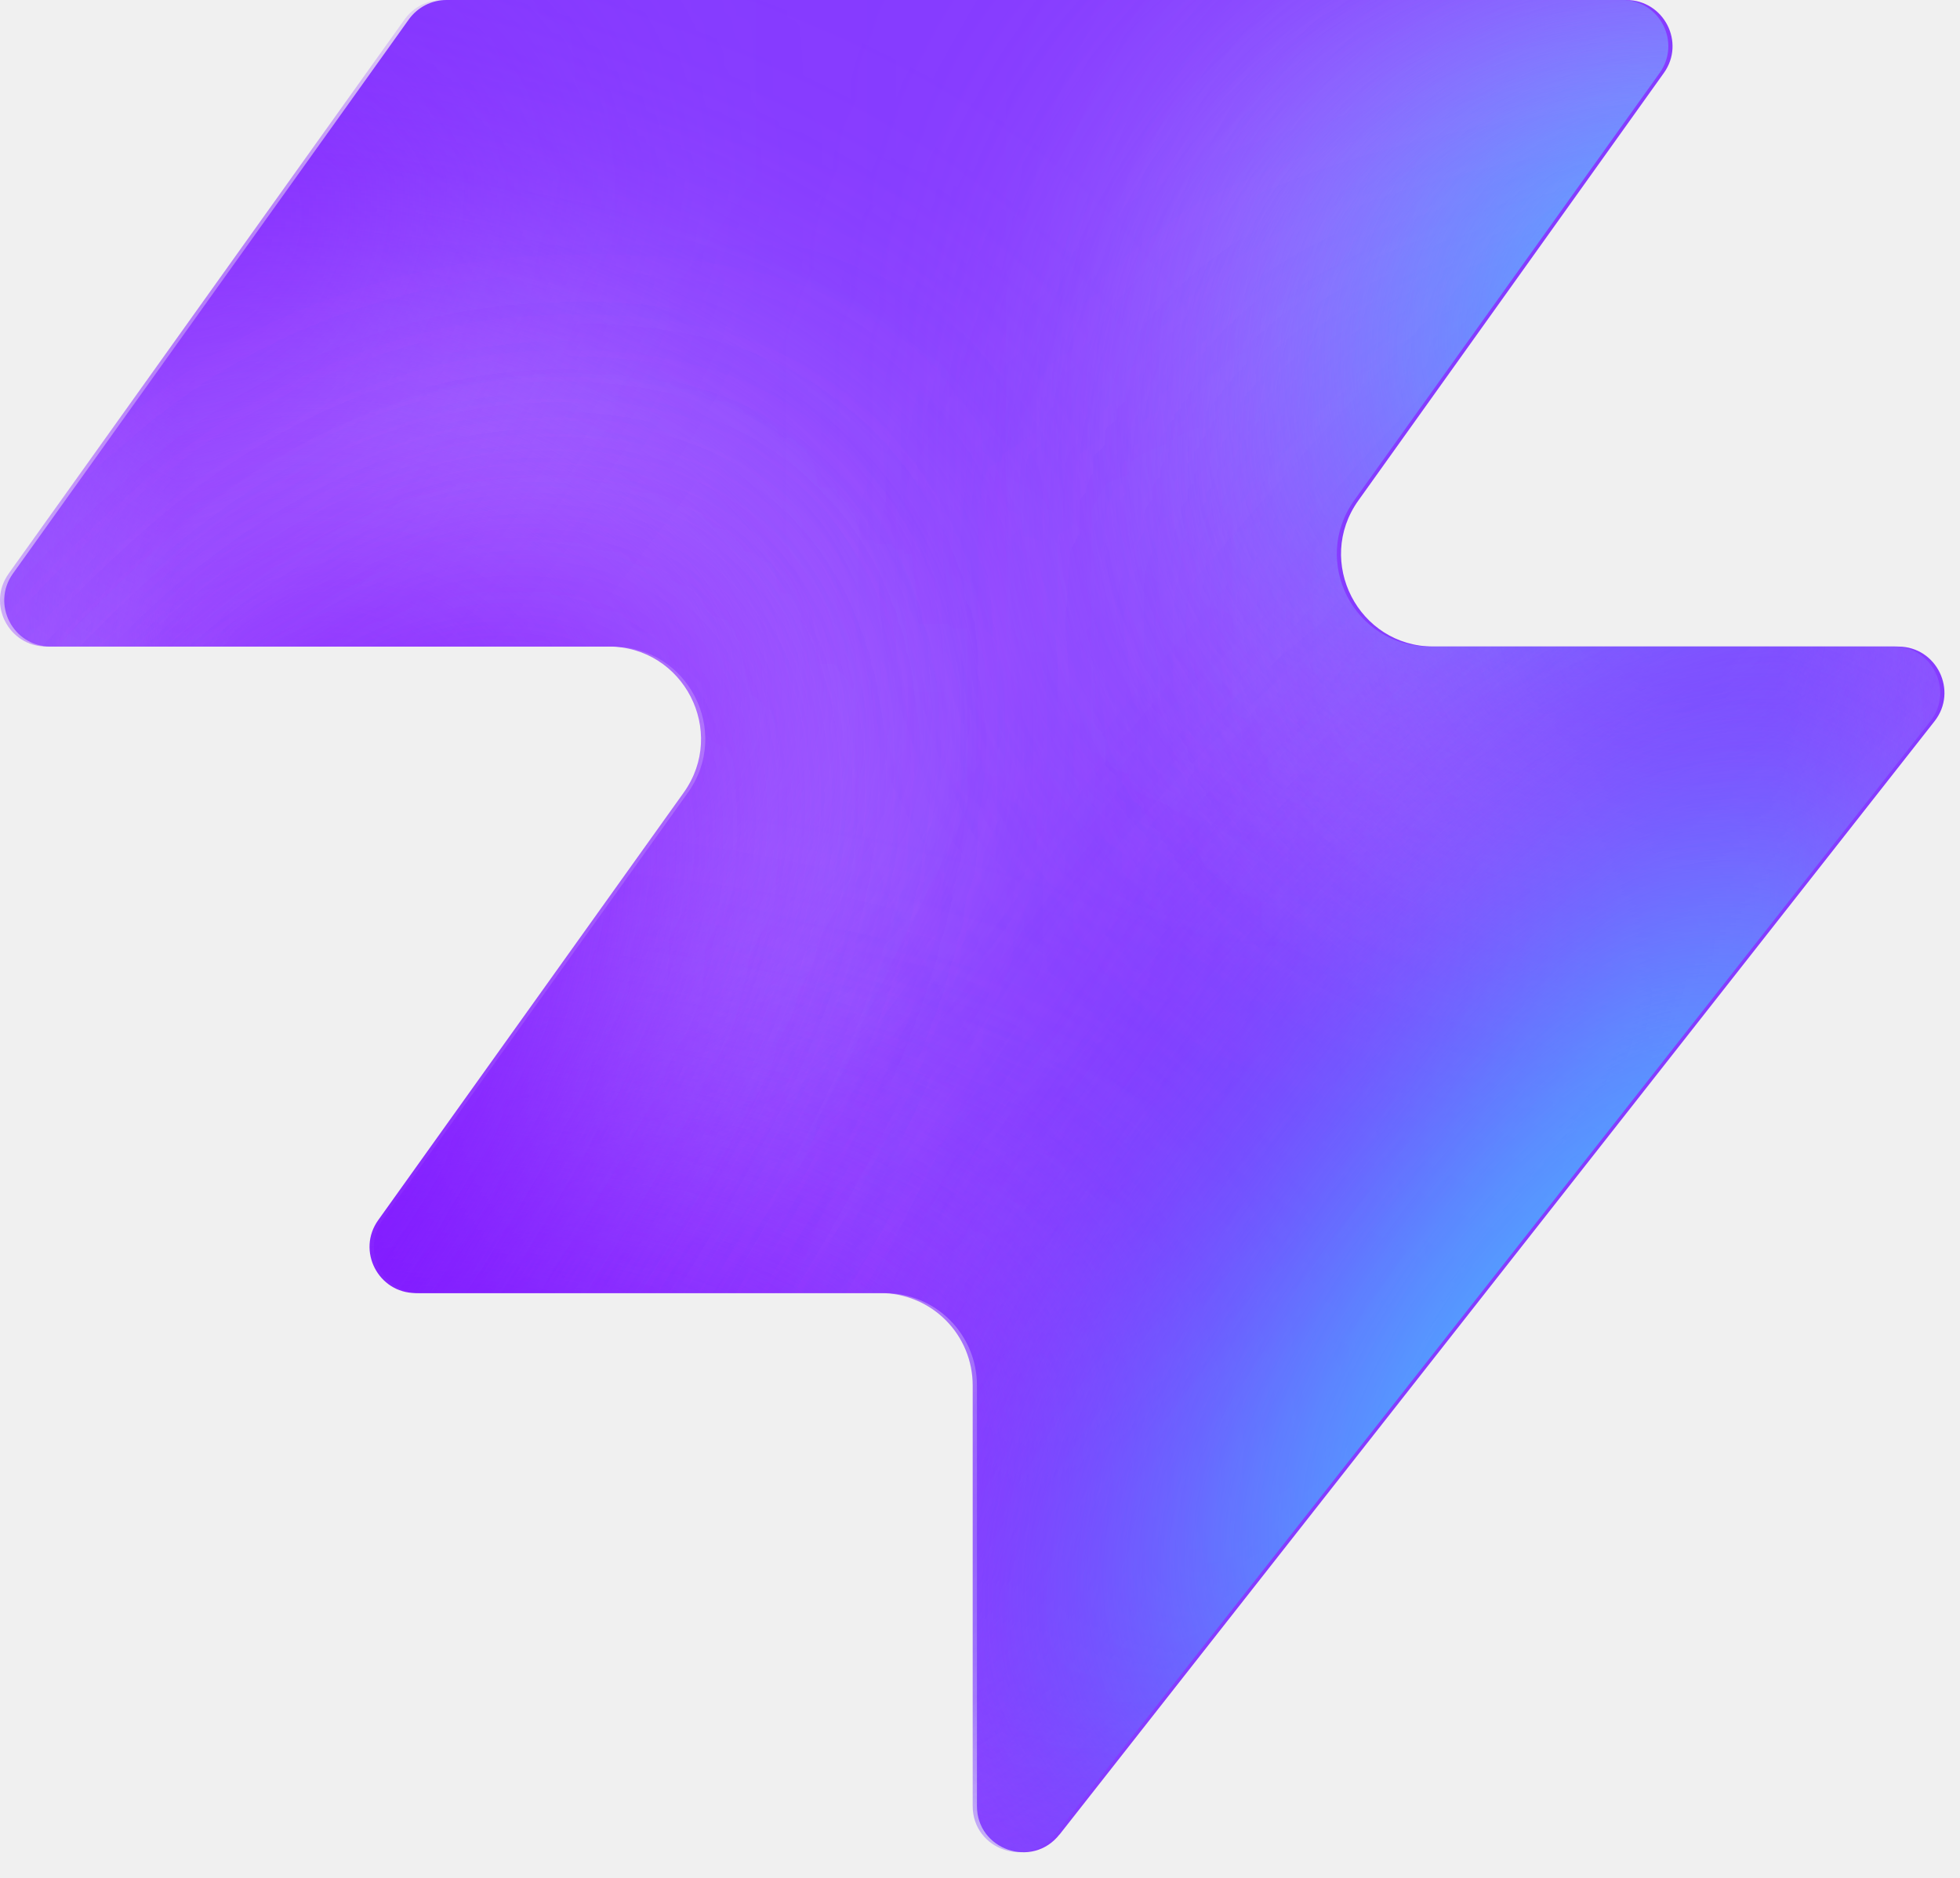
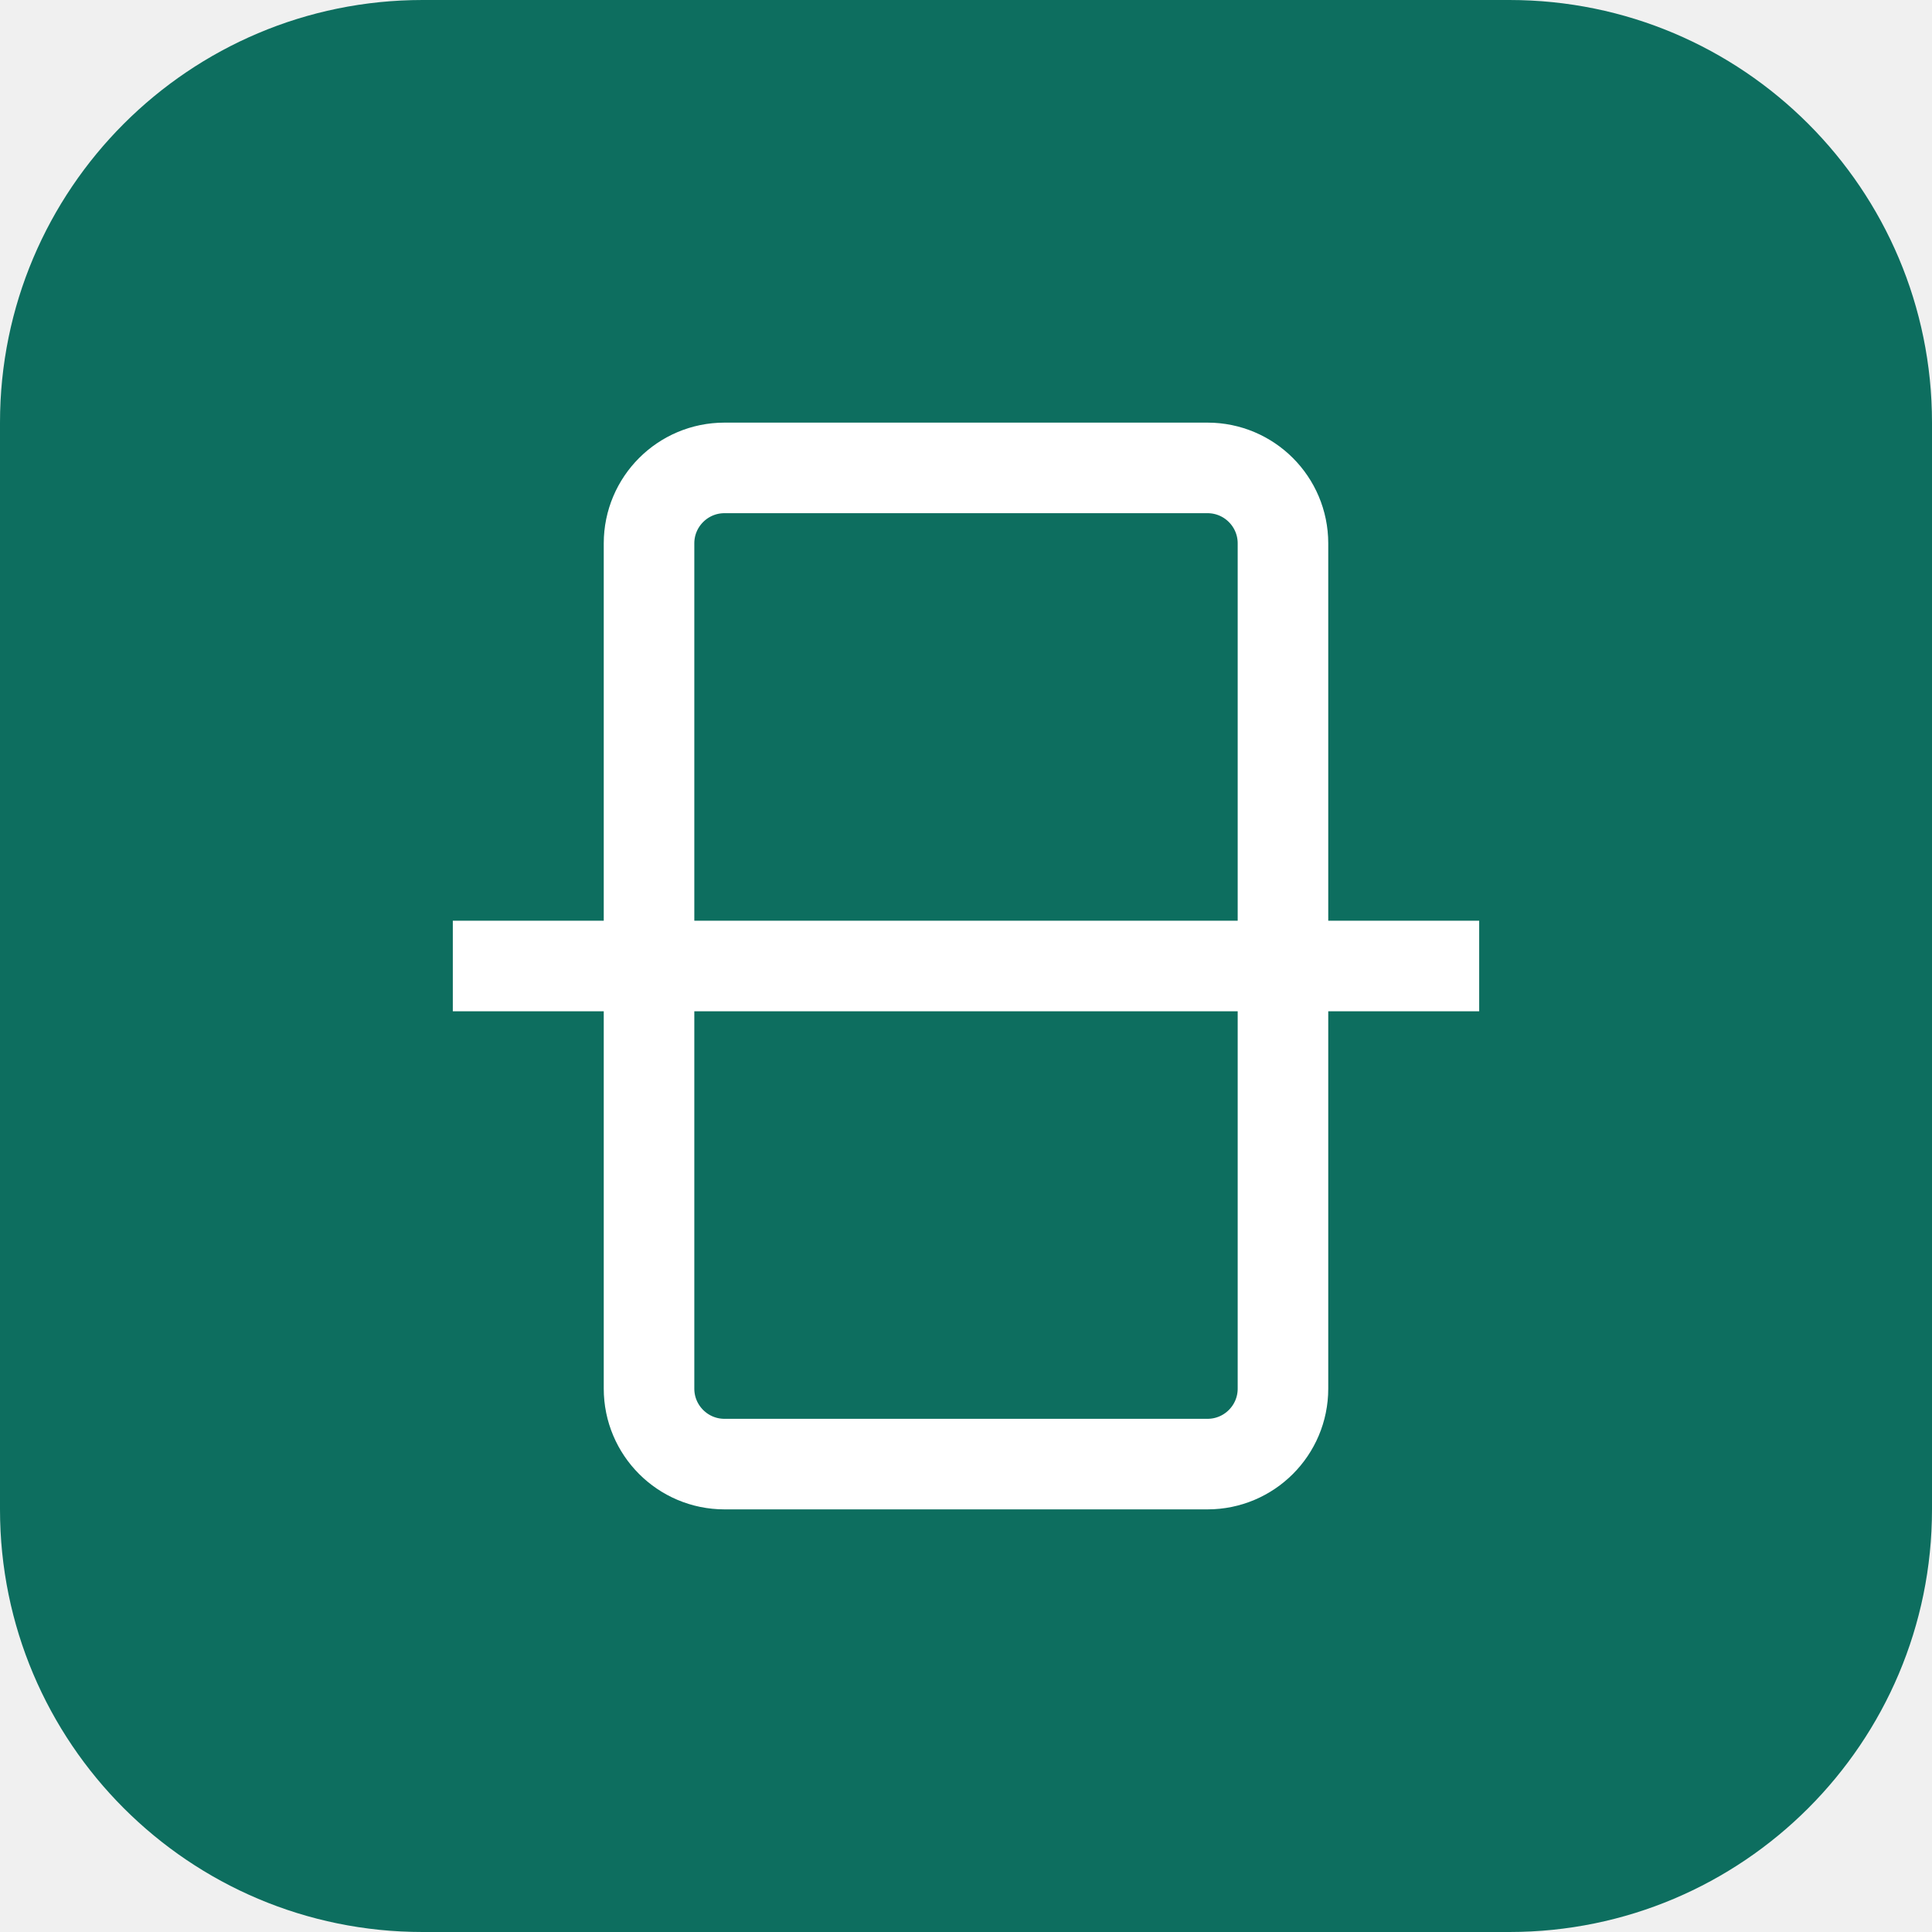
- <svg xmlns="http://www.w3.org/2000/svg" width="48" height="46" fill="none" viewBox="0 0 48 46">
-   <path fill="#863bff" d="M25.946 44.938c-.664.845-2.021.375-2.021-.698V33.937a2.26 2.26 0 0 0-2.262-2.262H10.287c-.92 0-1.456-1.04-.92-1.788l7.48-10.471c1.07-1.497 0-3.578-1.842-3.578H1.237c-.92 0-1.456-1.04-.92-1.788L10.013.474c.214-.297.556-.474.92-.474h28.894c.92 0 1.456 1.04.92 1.788l-7.48 10.471c-1.07 1.498 0 3.579 1.842 3.579h11.377c.943 0 1.473 1.088.89 1.83L25.947 44.94z" style="fill:#863bff;fill:color(display-p3 .525 .23 1);fill-opacity:1" />
-   <mask id="a" width="48" height="46" x="0" y="0" maskUnits="userSpaceOnUse" style="mask-type:alpha">
-     <path fill="#000" d="M25.842 44.938c-.664.844-2.021.375-2.021-.698V33.937a2.26 2.26 0 0 0-2.262-2.262H10.183c-.92 0-1.456-1.04-.92-1.788l7.48-10.471c1.07-1.498 0-3.579-1.842-3.579H1.133c-.92 0-1.456-1.04-.92-1.787L9.91.473c.214-.297.556-.474.92-.474h28.894c.92 0 1.456 1.04.92 1.788l-7.48 10.471c-1.07 1.498 0 3.578 1.842 3.578h11.377c.943 0 1.473 1.088.89 1.832L25.843 44.94z" style="fill:#000;fill-opacity:1" />
-   </mask>
-   <g mask="url(#a)">
-     <g filter="url(#b)">
-       <ellipse cx="5.508" cy="14.704" fill="#ede6ff" rx="5.508" ry="14.704" style="fill:#ede6ff;fill:color(display-p3 .927 .903 1);fill-opacity:1" transform="matrix(.00324 1 1 -.00324 -4.47 31.516)" />
-     </g>
-     <g filter="url(#c)">
-       <ellipse cx="10.399" cy="29.851" fill="#ede6ff" rx="10.399" ry="29.851" style="fill:#ede6ff;fill:color(display-p3 .927 .903 1);fill-opacity:1" transform="matrix(.00324 1 1 -.00324 -39.328 7.883)" />
-     </g>
-     <g filter="url(#d)">
-       <ellipse cx="5.508" cy="30.487" fill="#7e14ff" rx="5.508" ry="30.487" style="fill:#7e14ff;fill:color(display-p3 .492 .077 1);fill-opacity:1" transform="rotate(89.814 -25.913 -14.639)scale(1 -1)" />
-     </g>
-     <g filter="url(#e)">
-       <ellipse cx="5.508" cy="30.599" fill="#7e14ff" rx="5.508" ry="30.599" style="fill:#7e14ff;fill:color(display-p3 .492 .077 1);fill-opacity:1" transform="rotate(89.814 -32.644 -3.334)scale(1 -1)" />
-     </g>
-     <g filter="url(#f)">
-       <ellipse cx="5.508" cy="30.599" fill="#7e14ff" rx="5.508" ry="30.599" style="fill:#7e14ff;fill:color(display-p3 .492 .077 1);fill-opacity:1" transform="matrix(.00324 1 1 -.00324 -34.34 30.47)" />
-     </g>
-     <g filter="url(#g)">
-       <ellipse cx="14.072" cy="22.078" fill="#ede6ff" rx="14.072" ry="22.078" style="fill:#ede6ff;fill:color(display-p3 .927 .903 1);fill-opacity:1" transform="rotate(93.35 24.506 48.493)scale(-1 1)" />
-     </g>
-     <g filter="url(#h)">
-       <ellipse cx="3.47" cy="21.501" fill="#7e14ff" rx="3.47" ry="21.501" style="fill:#7e14ff;fill:color(display-p3 .492 .077 1);fill-opacity:1" transform="rotate(89.009 28.708 47.59)scale(-1 1)" />
-     </g>
-     <g filter="url(#i)">
-       <ellipse cx="3.47" cy="21.501" fill="#7e14ff" rx="3.47" ry="21.501" style="fill:#7e14ff;fill:color(display-p3 .492 .077 1);fill-opacity:1" transform="rotate(89.009 28.708 47.59)scale(-1 1)" />
-     </g>
-     <g filter="url(#j)">
-       <ellipse cx=".387" cy="8.972" fill="#7e14ff" rx="4.407" ry="29.108" style="fill:#7e14ff;fill:color(display-p3 .492 .077 1);fill-opacity:1" transform="rotate(39.51 .387 8.972)" />
-     </g>
-     <g filter="url(#k)">
-       <ellipse cx="47.523" cy="-6.092" fill="#7e14ff" rx="4.407" ry="29.108" style="fill:#7e14ff;fill:color(display-p3 .492 .077 1);fill-opacity:1" transform="rotate(37.892 47.523 -6.092)" />
-     </g>
-     <g filter="url(#l)">
-       <ellipse cx="41.412" cy="6.333" fill="#47bfff" rx="5.971" ry="9.665" style="fill:#47bfff;fill:color(display-p3 .28 .748 1);fill-opacity:1" transform="rotate(37.892 41.412 6.333)" />
-     </g>
-     <g filter="url(#m)">
-       <ellipse cx="-1.879" cy="38.332" fill="#7e14ff" rx="4.407" ry="29.108" style="fill:#7e14ff;fill:color(display-p3 .492 .077 1);fill-opacity:1" transform="rotate(37.892 -1.88 38.332)" />
-     </g>
-     <g filter="url(#n)">
-       <ellipse cx="-1.879" cy="38.332" fill="#7e14ff" rx="4.407" ry="29.108" style="fill:#7e14ff;fill:color(display-p3 .492 .077 1);fill-opacity:1" transform="rotate(37.892 -1.88 38.332)" />
-     </g>
-     <g filter="url(#o)">
-       <ellipse cx="35.651" cy="29.907" fill="#7e14ff" rx="4.407" ry="29.108" style="fill:#7e14ff;fill:color(display-p3 .492 .077 1);fill-opacity:1" transform="rotate(37.892 35.651 29.907)" />
-     </g>
-     <g filter="url(#p)">
-       <ellipse cx="38.418" cy="32.4" fill="#47bfff" rx="5.971" ry="15.297" style="fill:#47bfff;fill:color(display-p3 .28 .748 1);fill-opacity:1" transform="rotate(37.892 38.418 32.4)" />
-     </g>
-   </g>
-   <defs>
-     <filter id="b" width="60.045" height="41.654" x="-19.77" y="16.149" color-interpolation-filters="sRGB" filterUnits="userSpaceOnUse">
-       <feFlood flood-opacity="0" result="BackgroundImageFix" />
-       <feBlend in="SourceGraphic" in2="BackgroundImageFix" result="shape" />
-       <feGaussianBlur result="effect1_foregroundBlur_2002_17158" stdDeviation="7.659" />
-     </filter>
-     <filter id="c" width="90.34" height="51.437" x="-54.613" y="-7.533" color-interpolation-filters="sRGB" filterUnits="userSpaceOnUse">
-       <feFlood flood-opacity="0" result="BackgroundImageFix" />
-       <feBlend in="SourceGraphic" in2="BackgroundImageFix" result="shape" />
-       <feGaussianBlur result="effect1_foregroundBlur_2002_17158" stdDeviation="7.659" />
-     </filter>
-     <filter id="d" width="79.355" height="29.4" x="-49.64" y="2.03" color-interpolation-filters="sRGB" filterUnits="userSpaceOnUse">
-       <feFlood flood-opacity="0" result="BackgroundImageFix" />
-       <feBlend in="SourceGraphic" in2="BackgroundImageFix" result="shape" />
-       <feGaussianBlur result="effect1_foregroundBlur_2002_17158" stdDeviation="4.596" />
-     </filter>
-     <filter id="e" width="79.579" height="29.4" x="-45.045" y="20.029" color-interpolation-filters="sRGB" filterUnits="userSpaceOnUse">
-       <feFlood flood-opacity="0" result="BackgroundImageFix" />
-       <feBlend in="SourceGraphic" in2="BackgroundImageFix" result="shape" />
-       <feGaussianBlur result="effect1_foregroundBlur_2002_17158" stdDeviation="4.596" />
-     </filter>
-     <filter id="f" width="79.579" height="29.4" x="-43.513" y="21.178" color-interpolation-filters="sRGB" filterUnits="userSpaceOnUse">
-       <feFlood flood-opacity="0" result="BackgroundImageFix" />
-       <feBlend in="SourceGraphic" in2="BackgroundImageFix" result="shape" />
-       <feGaussianBlur result="effect1_foregroundBlur_2002_17158" stdDeviation="4.596" />
-     </filter>
-     <filter id="g" width="74.749" height="58.852" x="15.756" y="-17.901" color-interpolation-filters="sRGB" filterUnits="userSpaceOnUse">
-       <feFlood flood-opacity="0" result="BackgroundImageFix" />
-       <feBlend in="SourceGraphic" in2="BackgroundImageFix" result="shape" />
-       <feGaussianBlur result="effect1_foregroundBlur_2002_17158" stdDeviation="7.659" />
-     </filter>
-     <filter id="h" width="61.377" height="25.362" x="23.548" y="2.284" color-interpolation-filters="sRGB" filterUnits="userSpaceOnUse">
-       <feFlood flood-opacity="0" result="BackgroundImageFix" />
-       <feBlend in="SourceGraphic" in2="BackgroundImageFix" result="shape" />
-       <feGaussianBlur result="effect1_foregroundBlur_2002_17158" stdDeviation="4.596" />
-     </filter>
-     <filter id="i" width="61.377" height="25.362" x="23.548" y="2.284" color-interpolation-filters="sRGB" filterUnits="userSpaceOnUse">
-       <feFlood flood-opacity="0" result="BackgroundImageFix" />
-       <feBlend in="SourceGraphic" in2="BackgroundImageFix" result="shape" />
-       <feGaussianBlur result="effect1_foregroundBlur_2002_17158" stdDeviation="4.596" />
-     </filter>
-     <filter id="j" width="56.045" height="63.649" x="-27.636" y="-22.853" color-interpolation-filters="sRGB" filterUnits="userSpaceOnUse">
-       <feFlood flood-opacity="0" result="BackgroundImageFix" />
-       <feBlend in="SourceGraphic" in2="BackgroundImageFix" result="shape" />
-       <feGaussianBlur result="effect1_foregroundBlur_2002_17158" stdDeviation="4.596" />
-     </filter>
-     <filter id="k" width="54.814" height="64.646" x="20.116" y="-38.415" color-interpolation-filters="sRGB" filterUnits="userSpaceOnUse">
-       <feFlood flood-opacity="0" result="BackgroundImageFix" />
-       <feBlend in="SourceGraphic" in2="BackgroundImageFix" result="shape" />
-       <feGaussianBlur result="effect1_foregroundBlur_2002_17158" stdDeviation="4.596" />
-     </filter>
-     <filter id="l" width="33.541" height="35.313" x="24.641" y="-11.323" color-interpolation-filters="sRGB" filterUnits="userSpaceOnUse">
-       <feFlood flood-opacity="0" result="BackgroundImageFix" />
-       <feBlend in="SourceGraphic" in2="BackgroundImageFix" result="shape" />
-       <feGaussianBlur result="effect1_foregroundBlur_2002_17158" stdDeviation="4.596" />
-     </filter>
-     <filter id="m" width="54.814" height="64.646" x="-29.286" y="6.009" color-interpolation-filters="sRGB" filterUnits="userSpaceOnUse">
-       <feFlood flood-opacity="0" result="BackgroundImageFix" />
-       <feBlend in="SourceGraphic" in2="BackgroundImageFix" result="shape" />
-       <feGaussianBlur result="effect1_foregroundBlur_2002_17158" stdDeviation="4.596" />
-     </filter>
-     <filter id="n" width="54.814" height="64.646" x="-29.286" y="6.009" color-interpolation-filters="sRGB" filterUnits="userSpaceOnUse">
-       <feFlood flood-opacity="0" result="BackgroundImageFix" />
-       <feBlend in="SourceGraphic" in2="BackgroundImageFix" result="shape" />
-       <feGaussianBlur result="effect1_foregroundBlur_2002_17158" stdDeviation="4.596" />
-     </filter>
-     <filter id="o" width="54.814" height="64.646" x="8.244" y="-2.416" color-interpolation-filters="sRGB" filterUnits="userSpaceOnUse">
-       <feFlood flood-opacity="0" result="BackgroundImageFix" />
-       <feBlend in="SourceGraphic" in2="BackgroundImageFix" result="shape" />
-       <feGaussianBlur result="effect1_foregroundBlur_2002_17158" stdDeviation="4.596" />
-     </filter>
-     <filter id="p" width="39.409" height="43.623" x="18.713" y="10.588" color-interpolation-filters="sRGB" filterUnits="userSpaceOnUse">
-       <feFlood flood-opacity="0" result="BackgroundImageFix" />
-       <feBlend in="SourceGraphic" in2="BackgroundImageFix" result="shape" />
-       <feGaussianBlur result="effect1_foregroundBlur_2002_17158" stdDeviation="4.596" />
-     </filter>
-   </defs>
+ <svg xmlns="http://www.w3.org/2000/svg" viewBox="0 0 64 64">
+   <rect width="64" height="64" rx="14" fill="#0D6E5F" />
+   <rect x="21.5" y="15.5" width="21" height="33" rx="2.5" fill="none" stroke="#fff" stroke-width="3" />
+   <line x1="15" y1="32" x2="49" y2="32" stroke="#fff" stroke-width="3" />
</svg>
